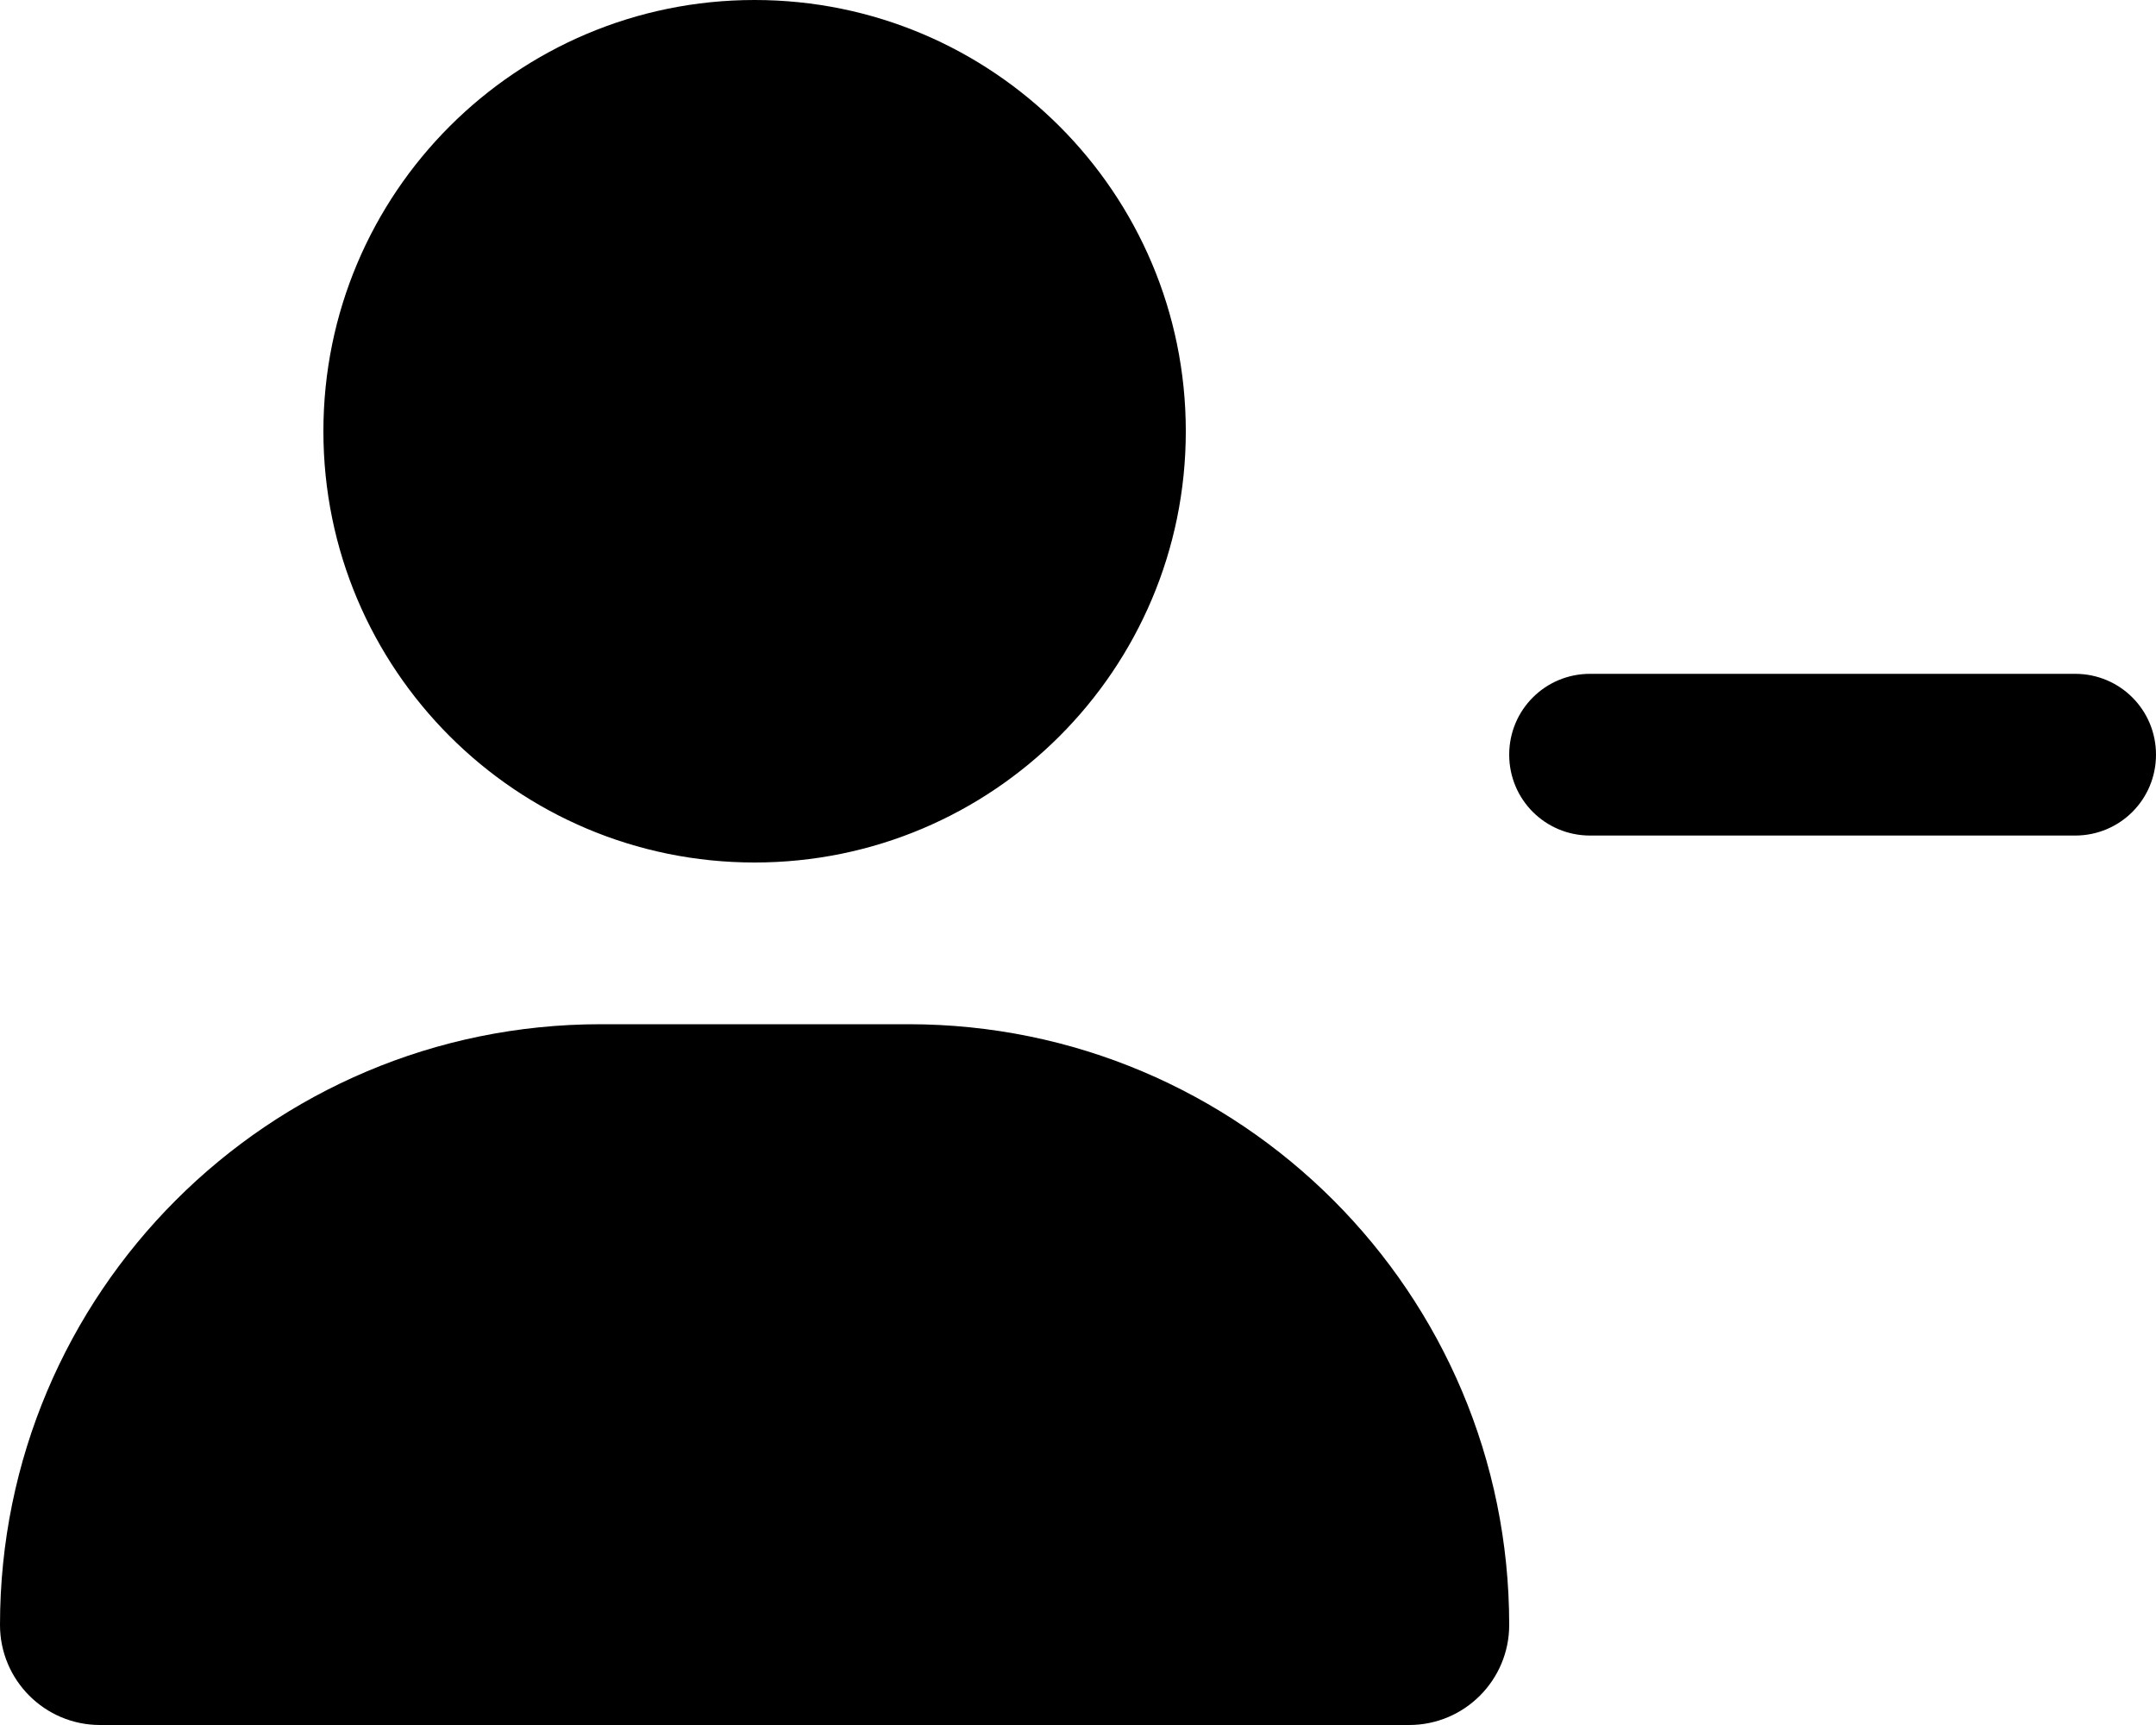
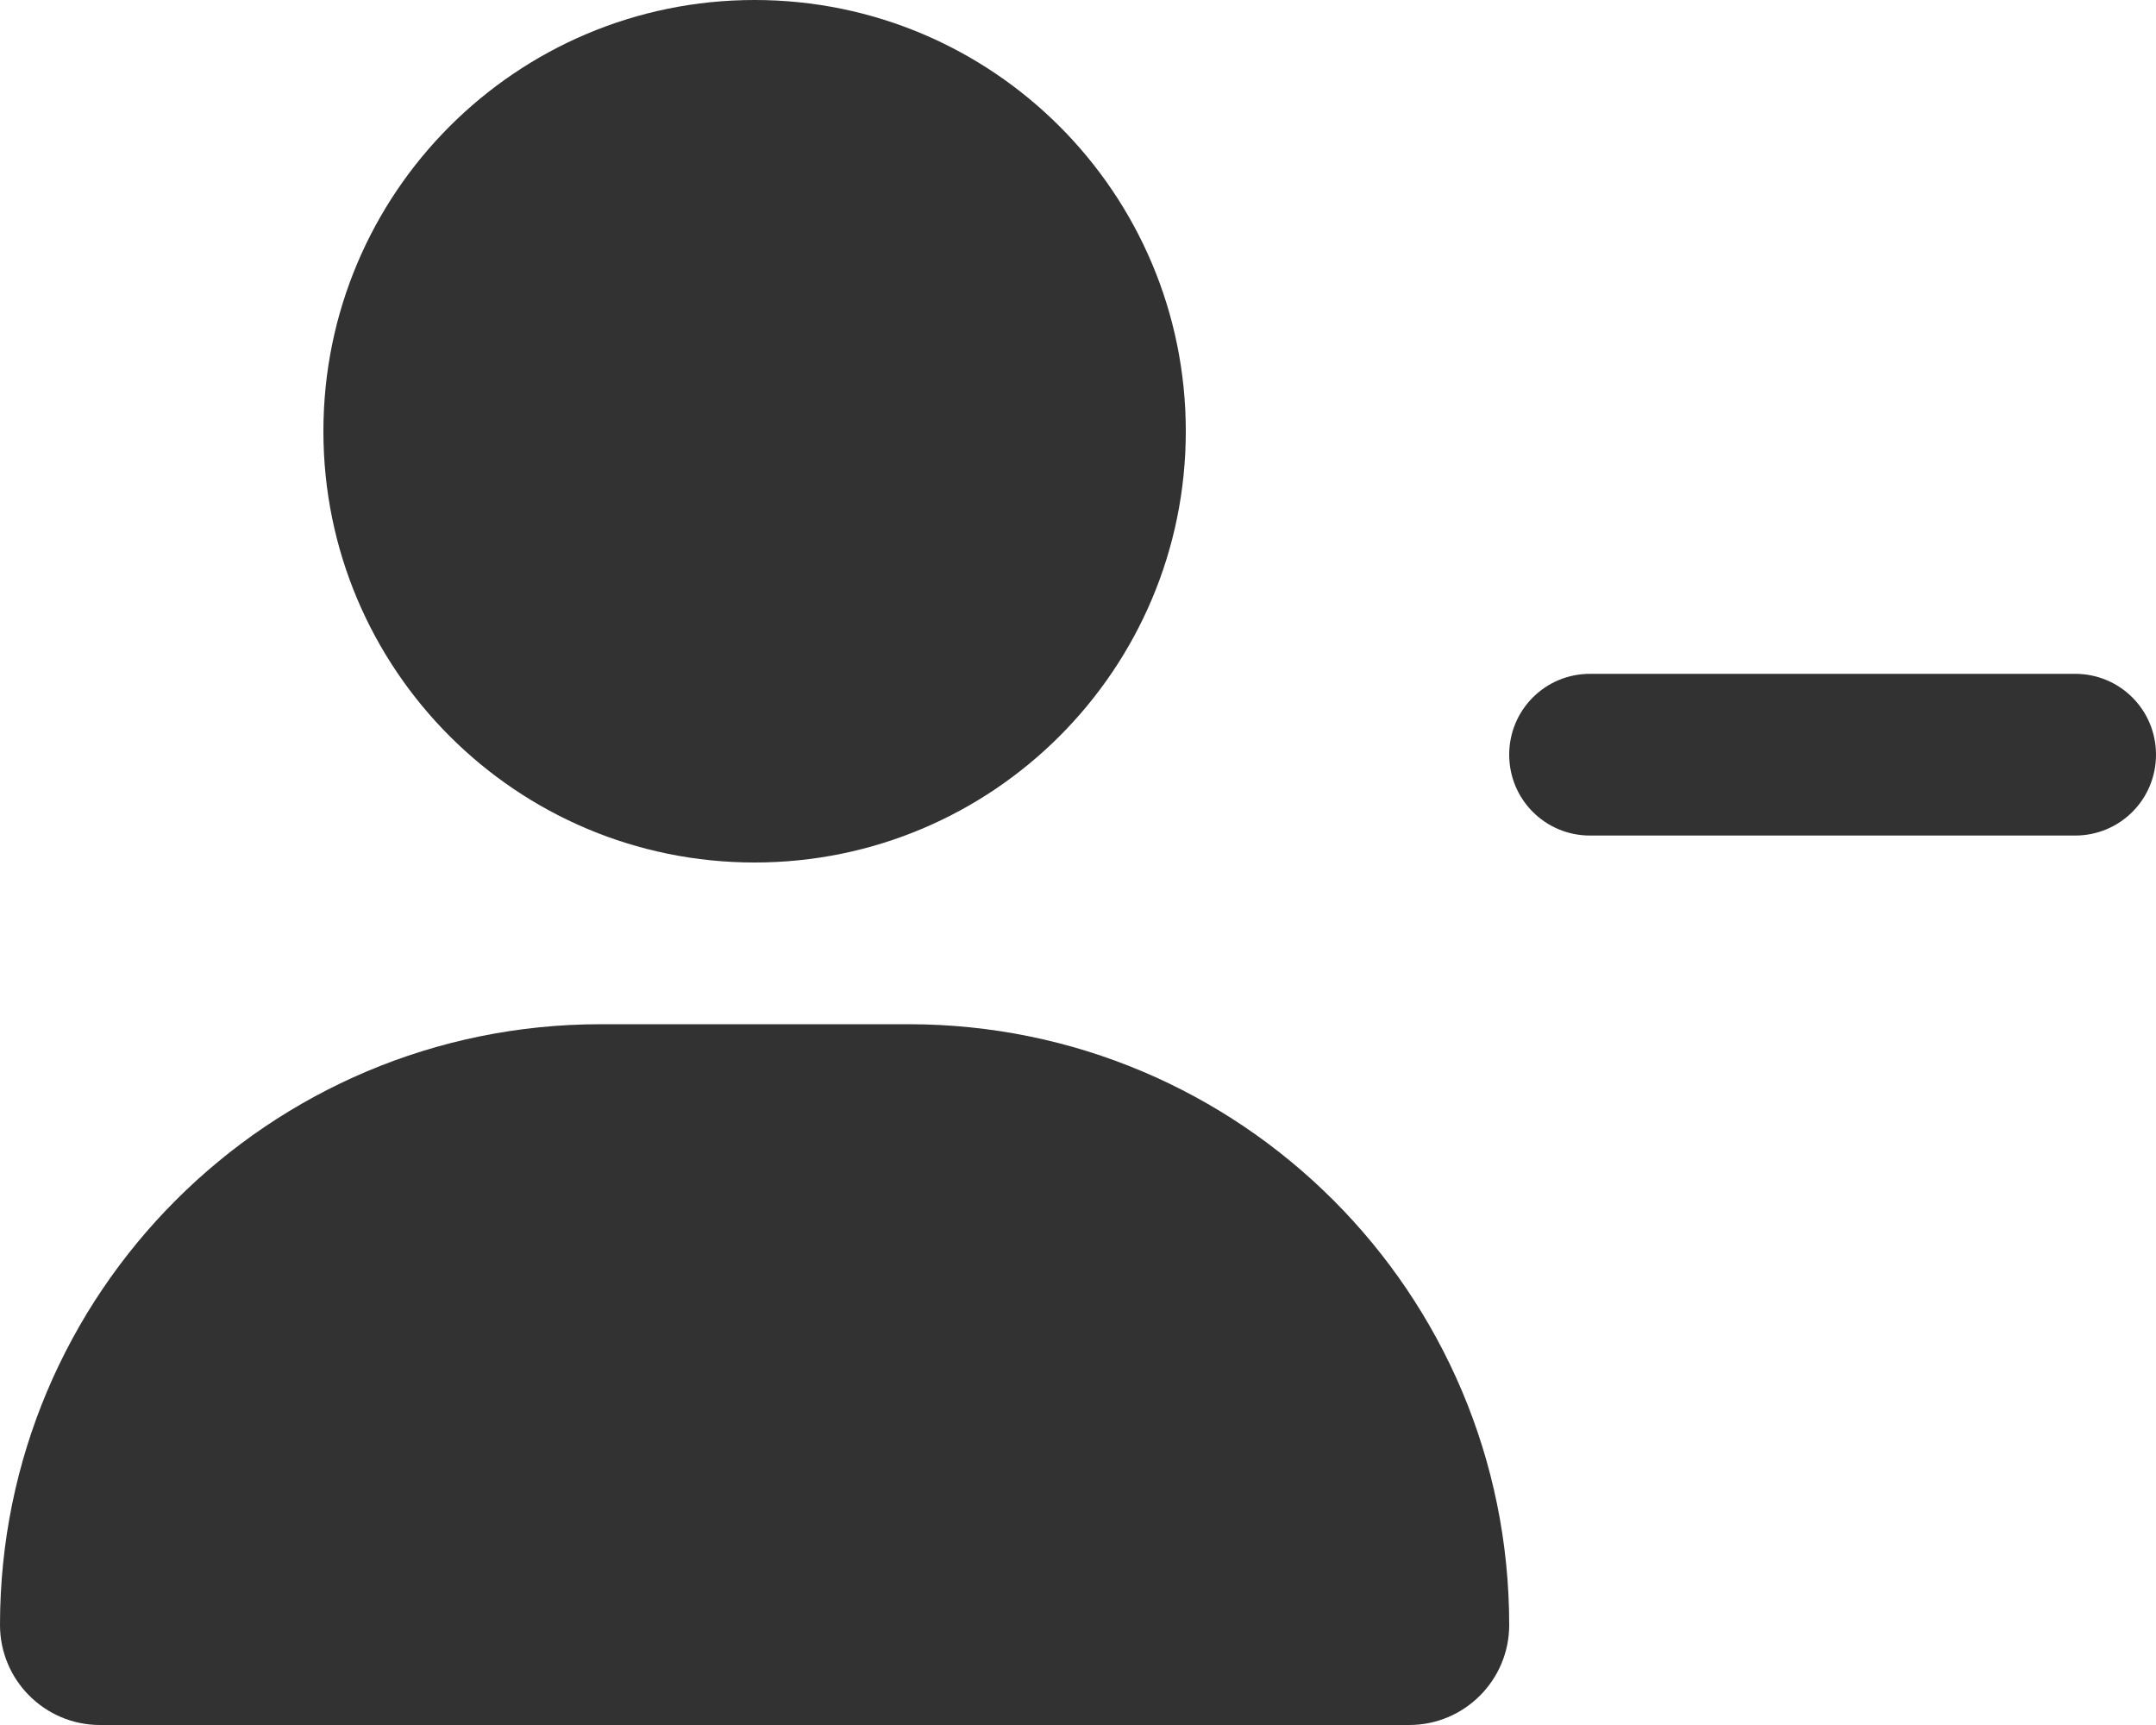
- <svg xmlns="http://www.w3.org/2000/svg" viewBox="0 0 640 512">
+ <svg xmlns="http://www.w3.org/2000/svg" fill="#323232" viewBox="0 0 640 512">
  <path d="M352 128c0 70.7-57.3 128-128 128s-128-57.3-128-128S153.3 0 224 0s128 57.3 128 128zM0 482.3C0 383.8 79.8 304 178.3 304h91.4C368.2 304 448 383.8 448 482.3c0 16.4-13.3 29.7-29.7 29.7H29.7C13.3 512 0 498.7 0 482.3zM472 200H616c13.3 0 24 10.7 24 24s-10.7 24-24 24H472c-13.3 0-24-10.7-24-24s10.7-24 24-24z" />
</svg>
